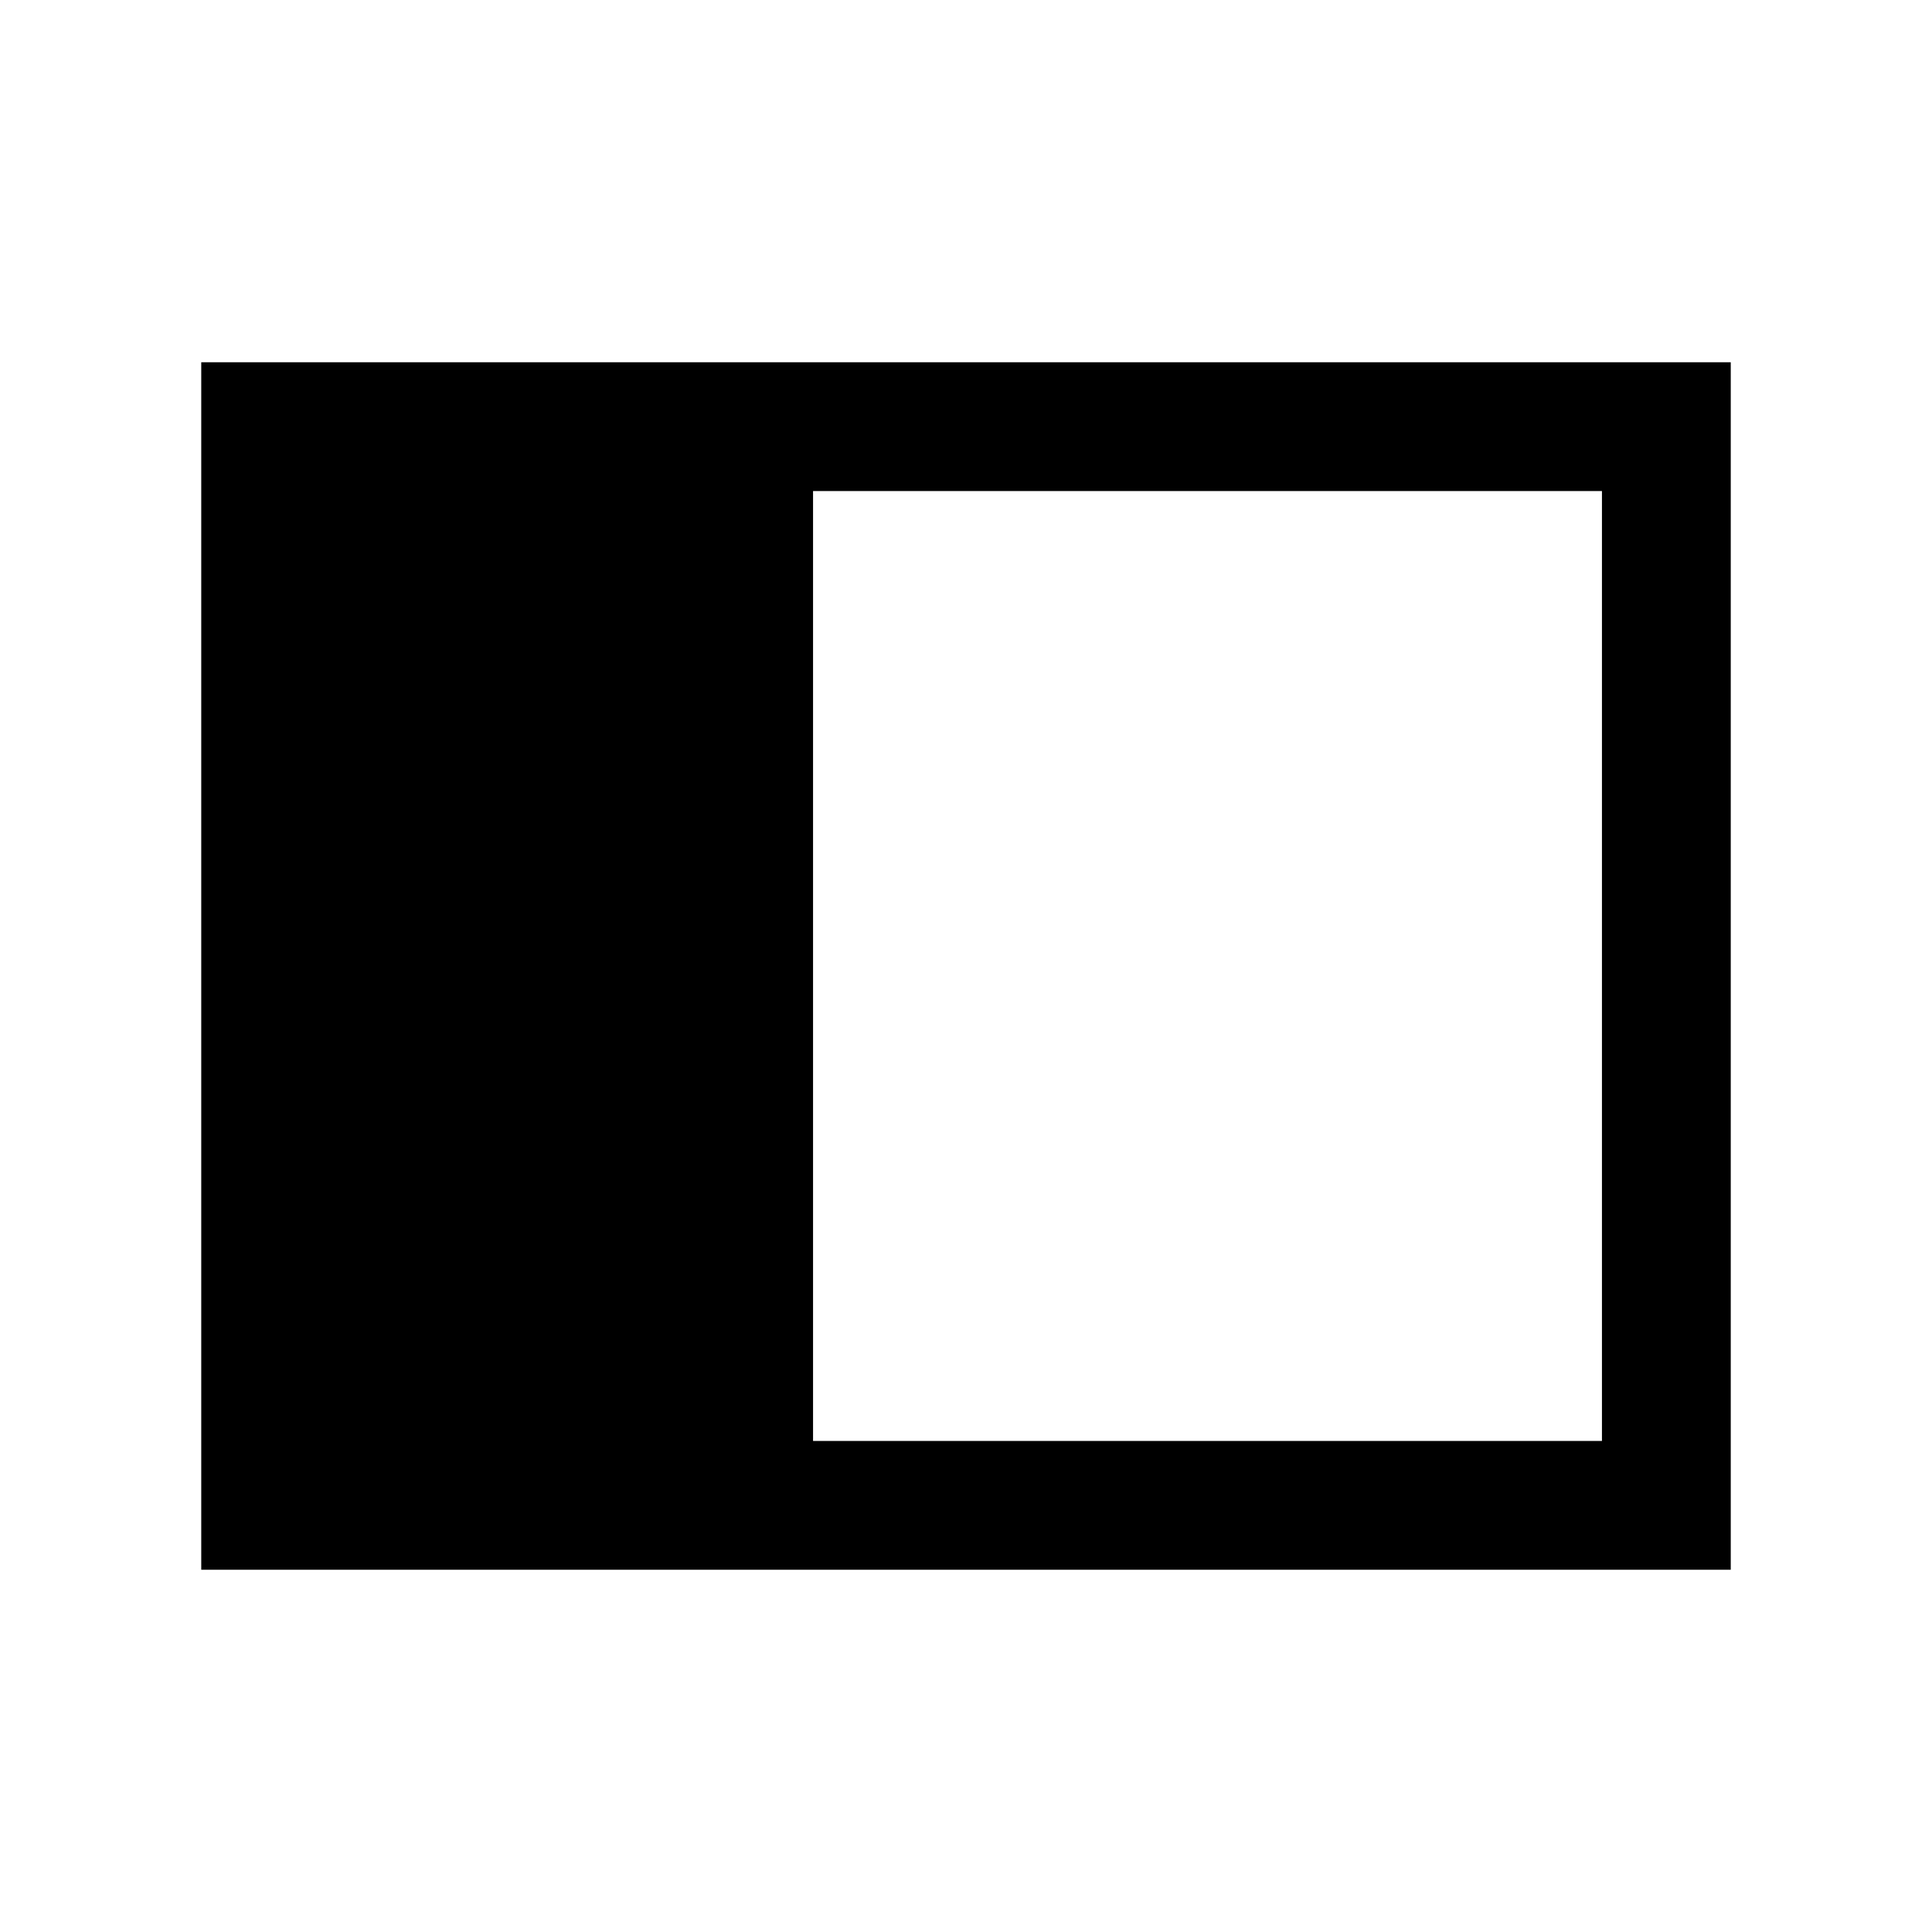
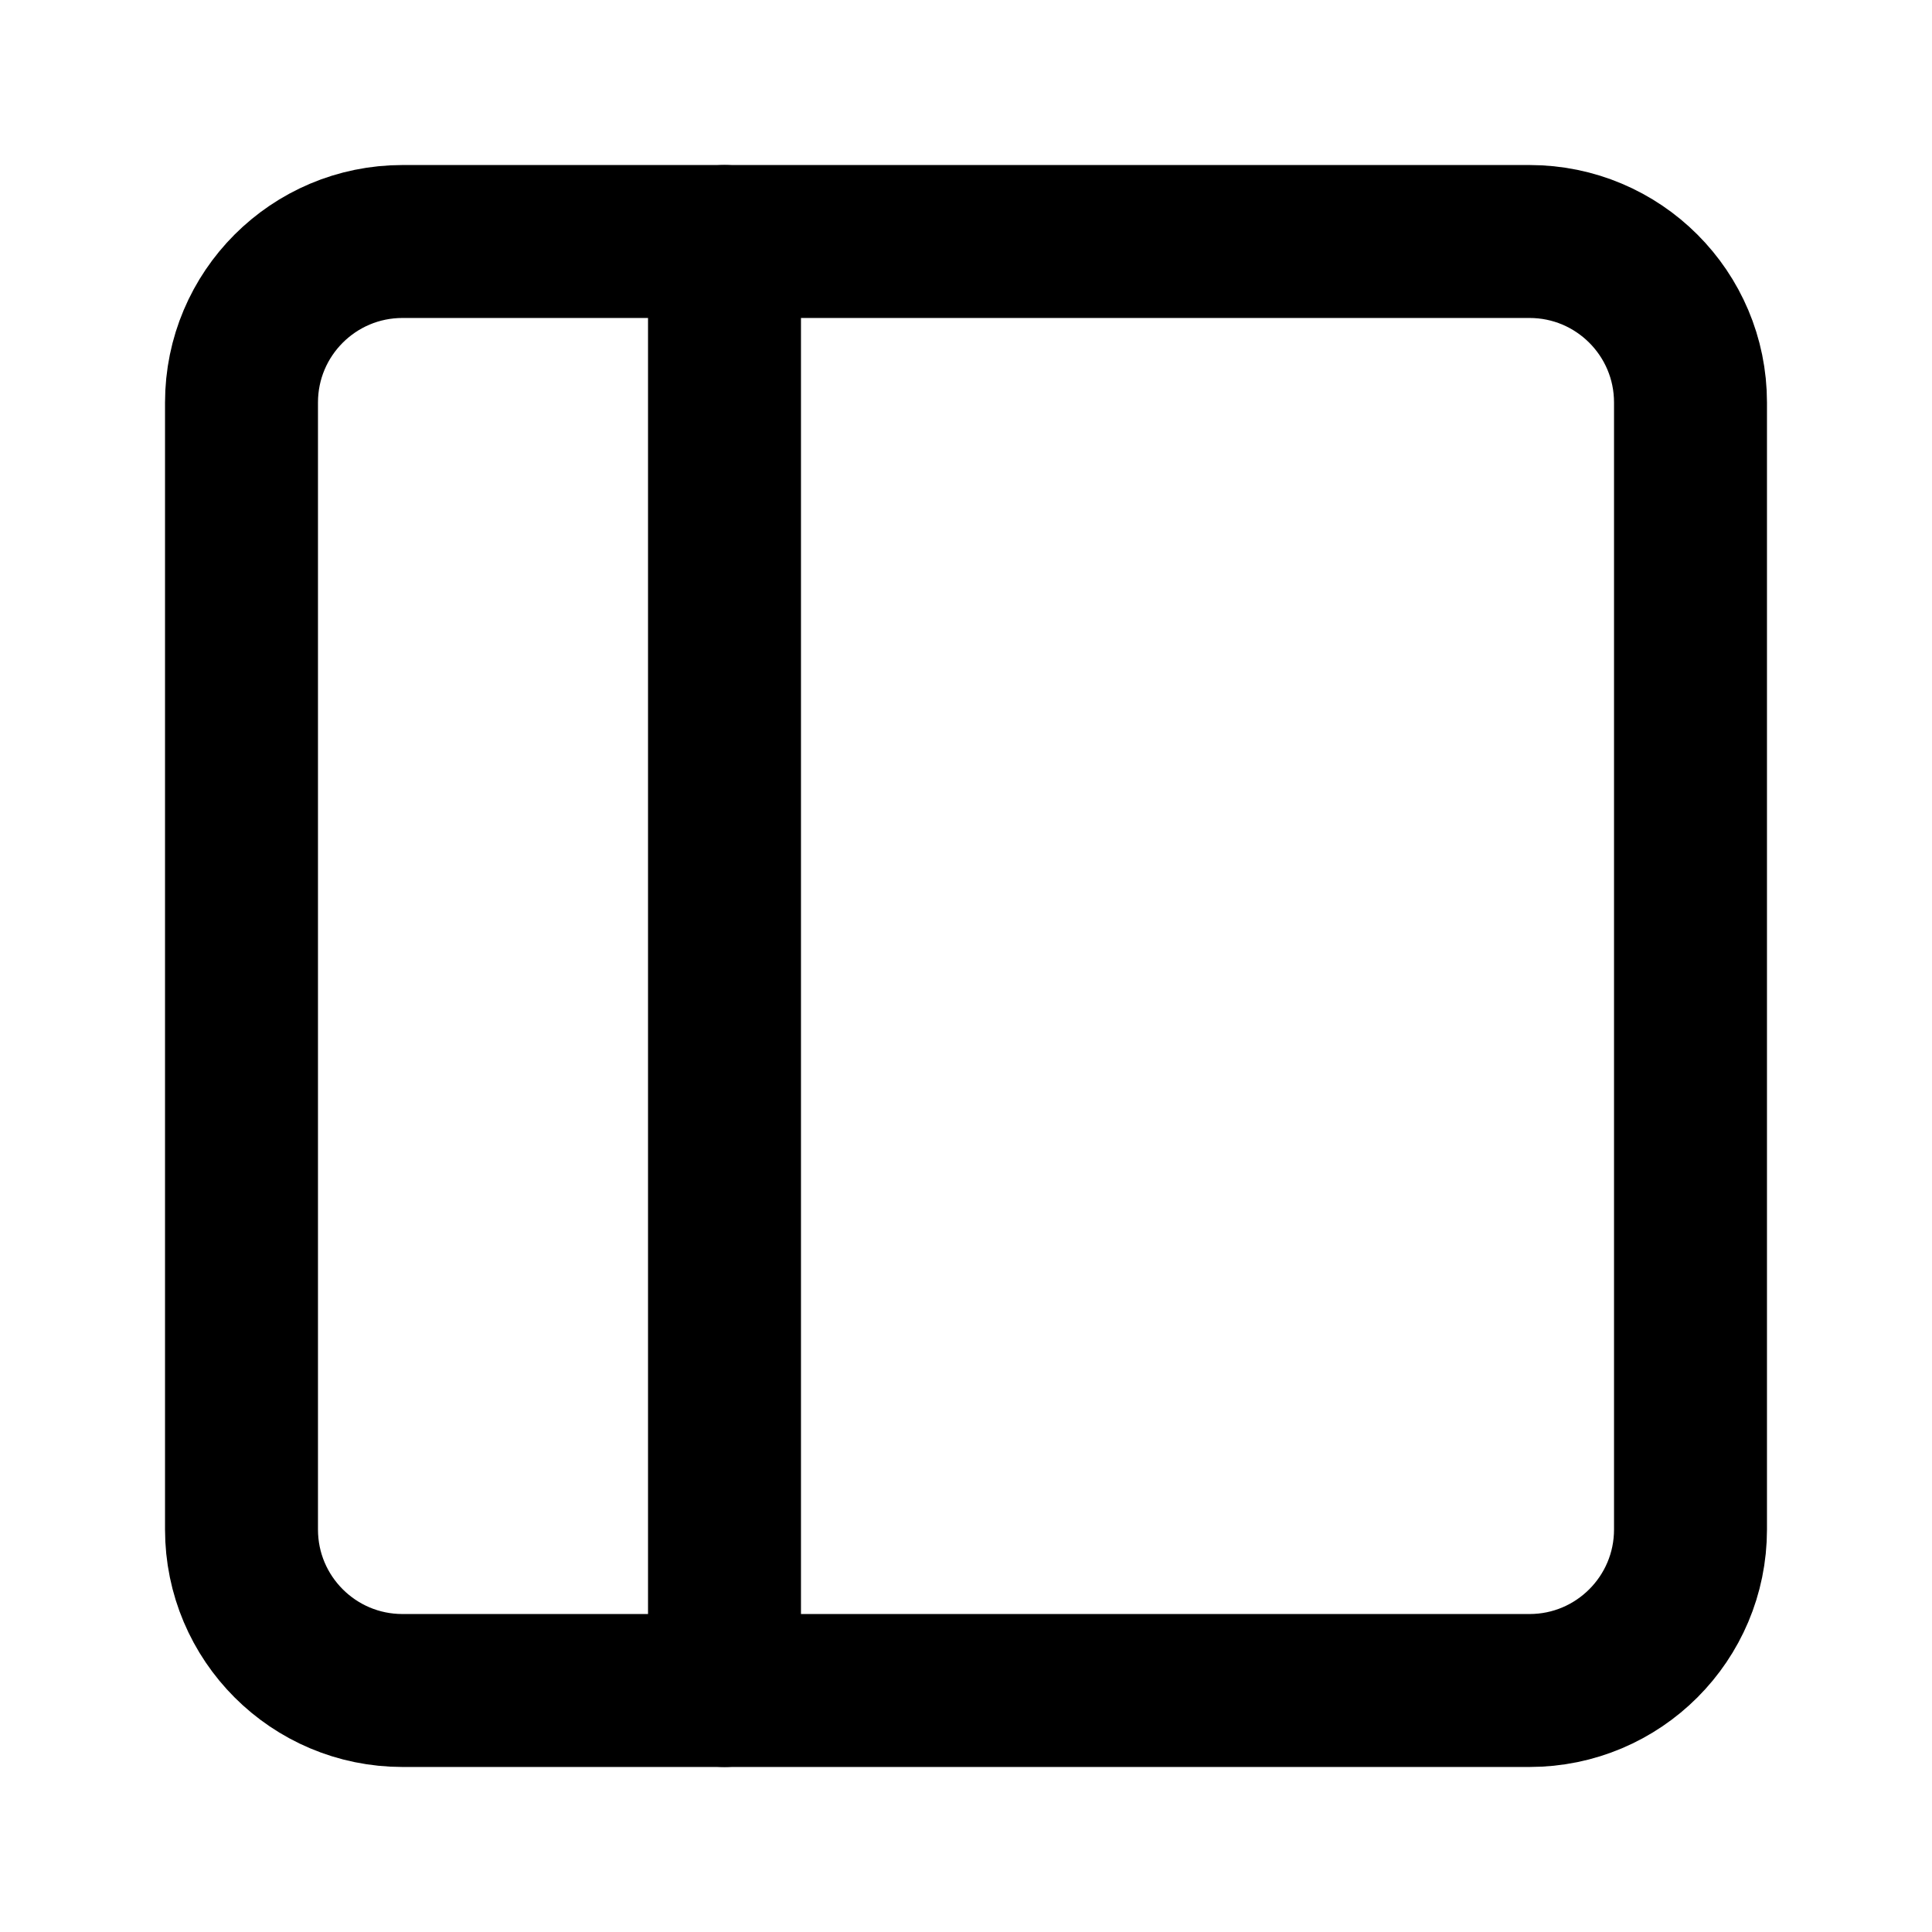
- <svg xmlns="http://www.w3.org/2000/svg" viewBox="0 0 24 24" width="24" height="24">
-   <path fill-rule="evenodd" d="M2.5 4.5 H21.5 V19.5 H2.5 Z M4.1 6.1 H19.9 V17.9 H4.1 Z M4.1 6.1 H10.1 V17.9 H4.1 Z" />
+ <svg xmlns="http://www.w3.org/2000/svg" viewBox="0 0 24 24" fill="none" stroke="currentColor" stroke-width="1.9" stroke-linecap="round" stroke-linejoin="round">
+   <rect x="3" y="3" width="18" height="18" rx="2" />
+   <path d="M9 3v18" />
</svg>
